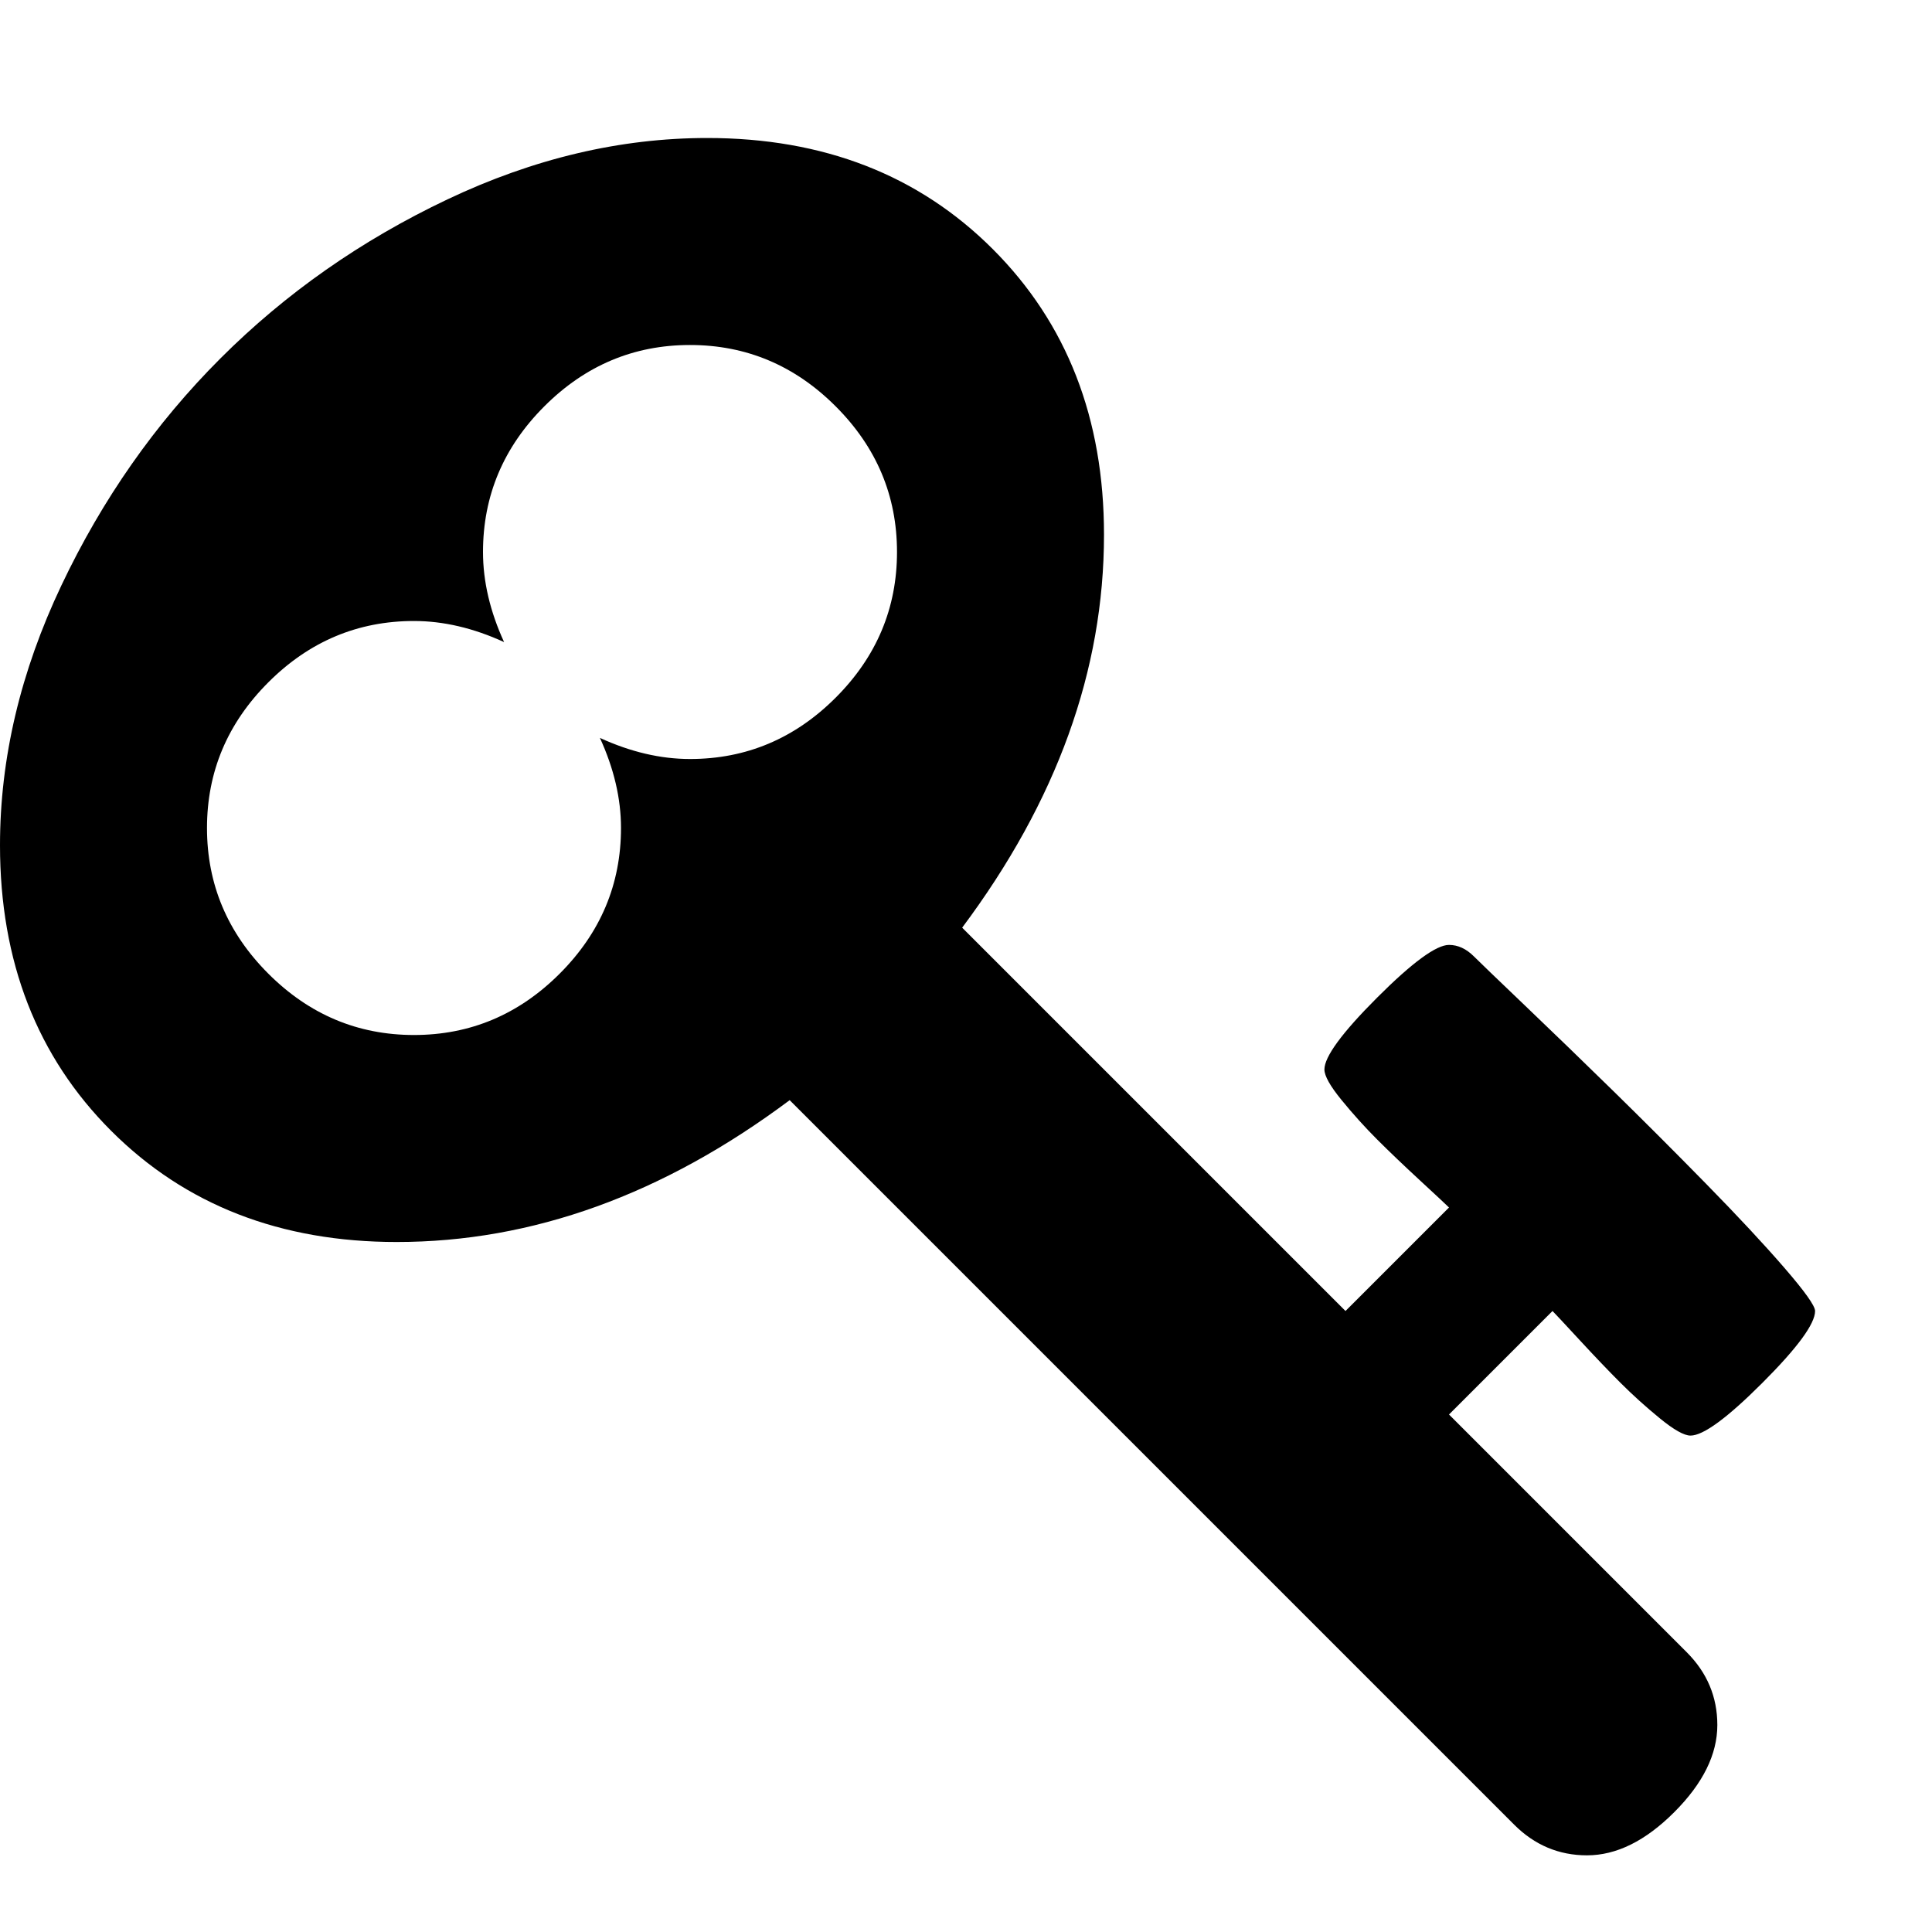
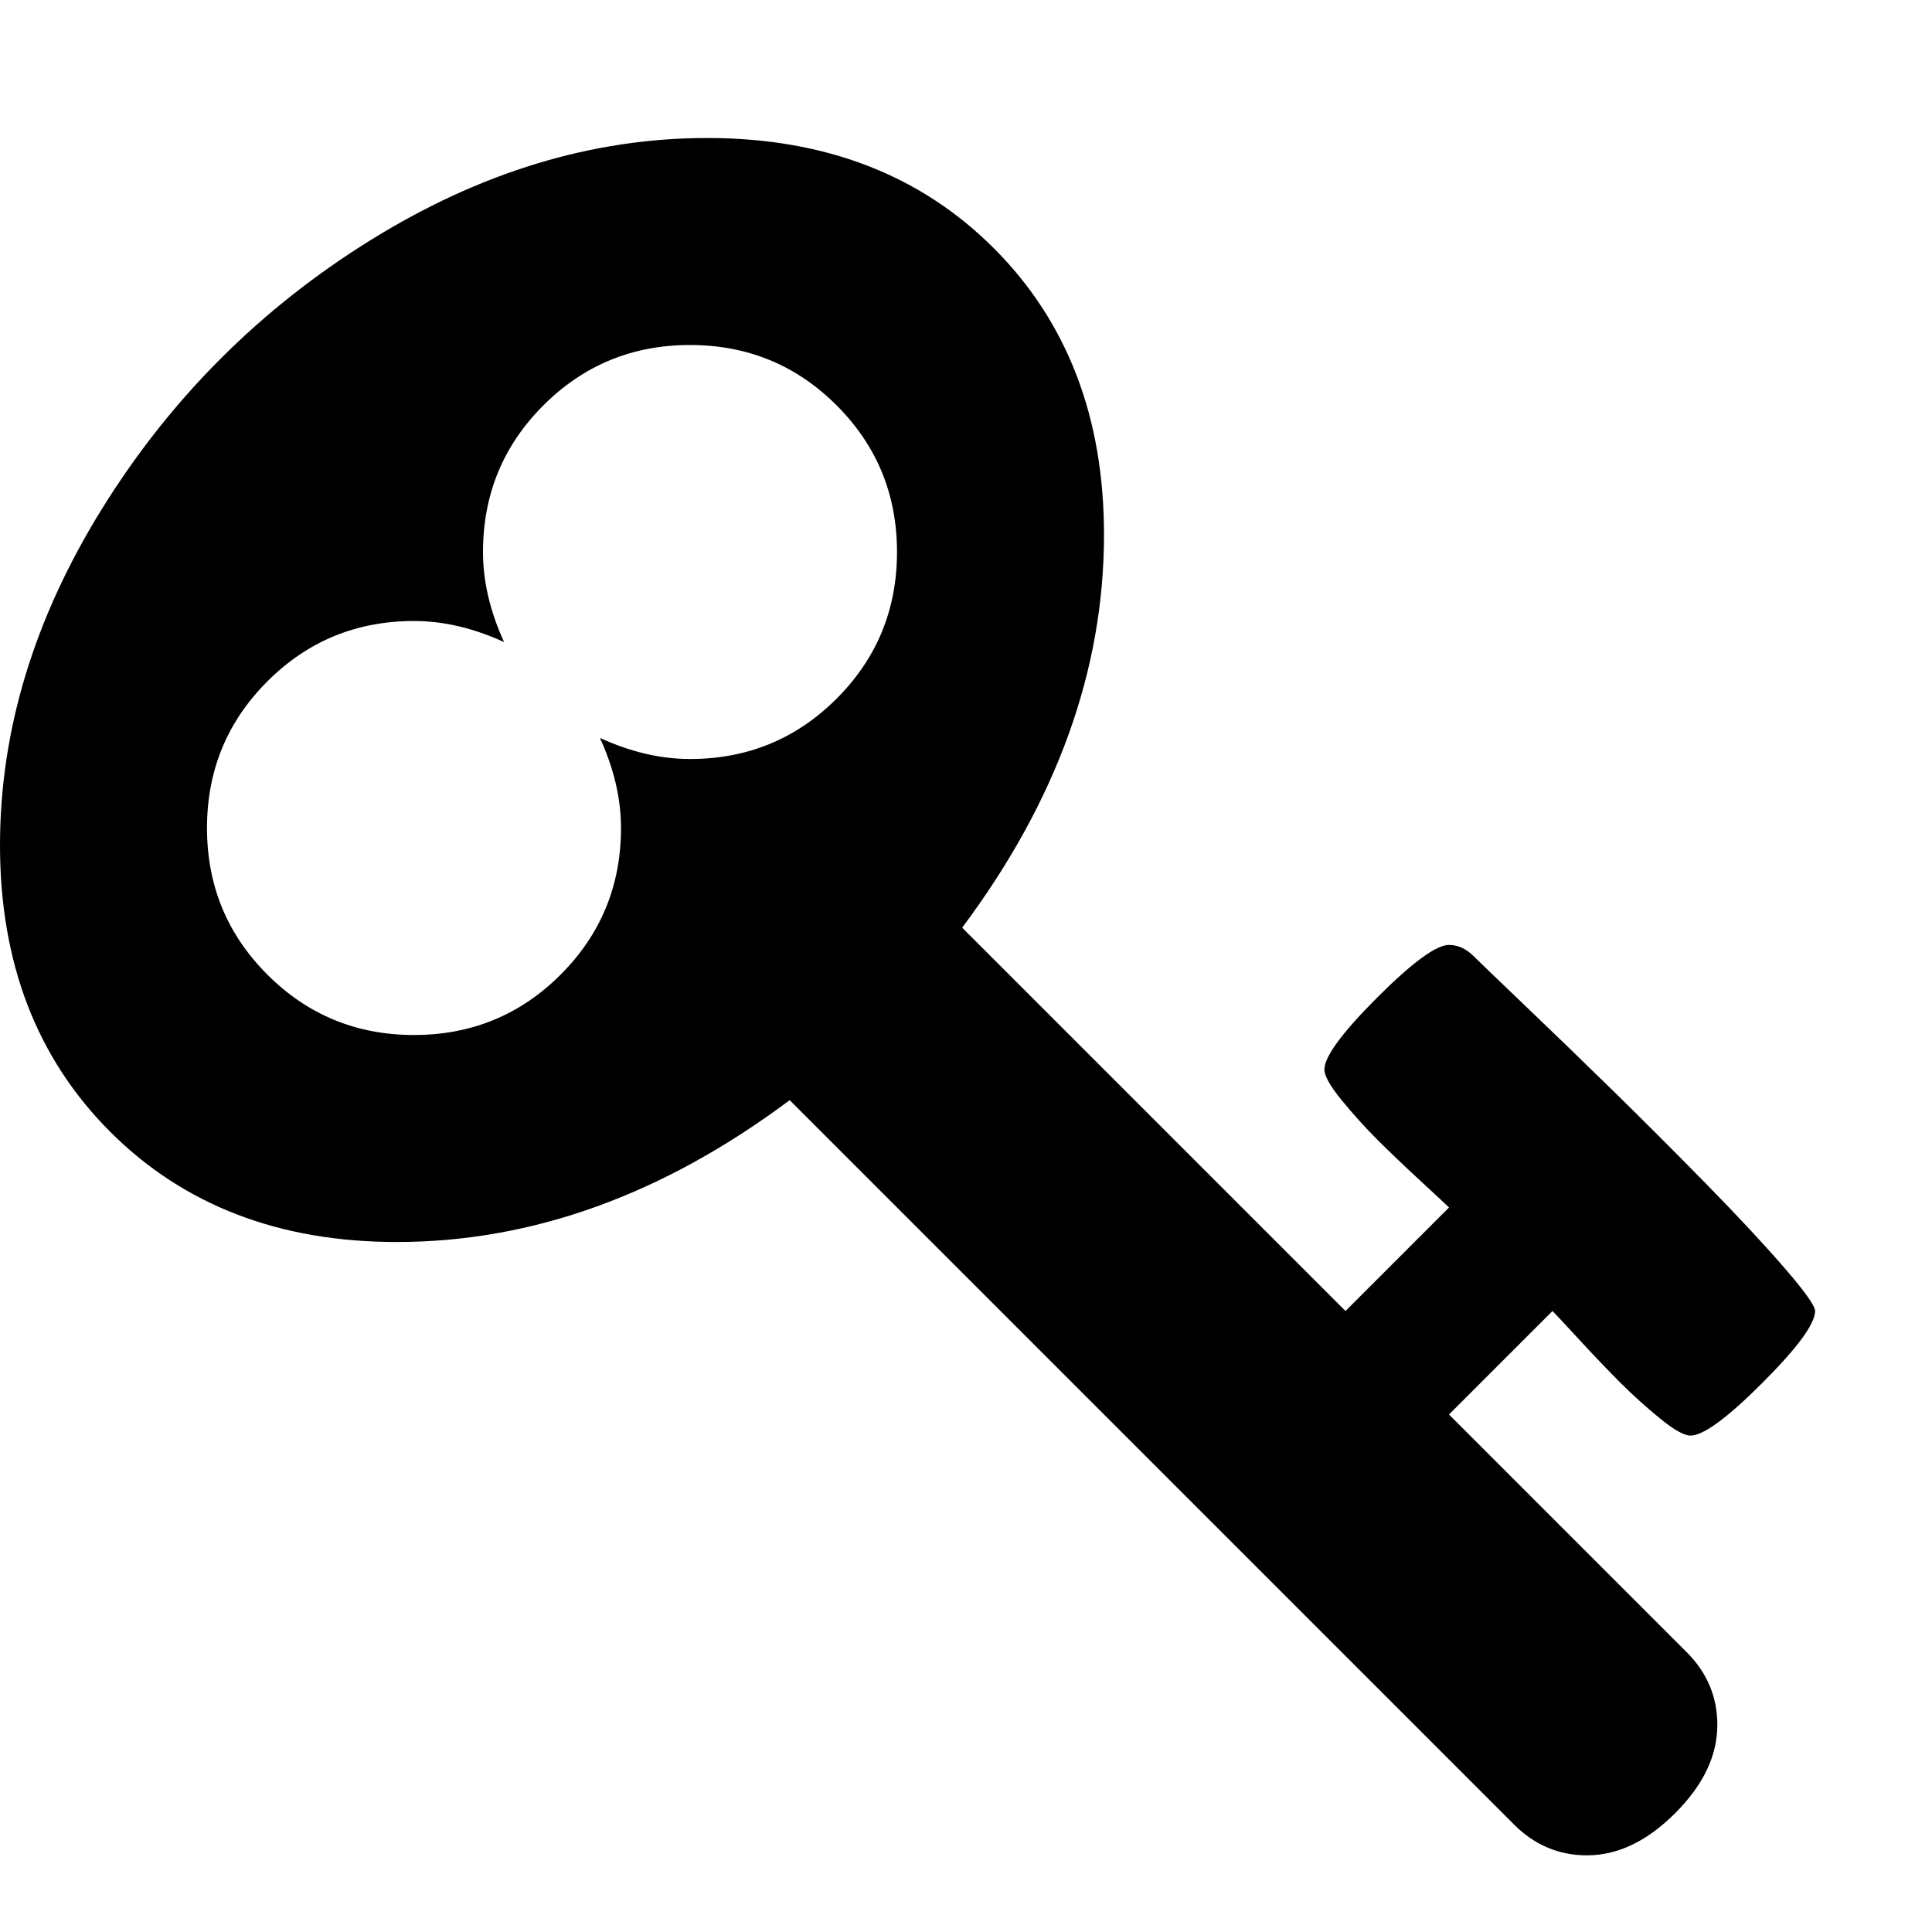
<svg xmlns="http://www.w3.org/2000/svg" viewBox="0 0 1008 1008">
-   <path fill="currentColor" d="M468 288q0-44-32-76t-76-32-76 32-32 76q0 23 11 47-24-11-47-11-44 0-76 32t-32 76 32 76 76 32 76-32 32-76q0-23-11-47 24 11 47 11 44 0 76-32t32-76zm479 396q0 10-27.5 37.5T882 749q-5 0-16-9t-20.5-18.5T824 699t-14-15l-54 54 124 124q16 16 16 38 0 23-22.5 45.5T828 968q-22 0-38-16L412 574q-99 74-205 74-91 0-149-58T0 441q0-68 32-135.5T115 187t118.5-83T369 72q91 0 149 58t58 149q0 106-74 205l200 200 54-54q-2-2-15-14t-22.5-21.5T700 574t-9-16q0-10 27.5-37.5T756 493q7 0 13 6 4 4 26.5 25.5t46 44.5 48.5 48.5 41 44 16 22.5z" />
+   <path fill="currentColor" d="M947 684q0 10-27.5 37.5T882 749q-5 0-16-9t-20.5-18.5T824 699t-14-15l-54 54 124 124q16 16 16 38 0 24-22 46t-46 22q-22 0-38-16L412 574q-99 74-205 74-92 0-149.5-57.5T0 441q0-90 53.5-176T193 125.5 369 72q92 0 149.5 57.5T576 279q0 106-74 205l200 200 54-54q-2-2-15-14t-22.5-21.5T700 574t-9-16q0-10 27.5-37.5T756 493q7 0 13 6 4 4 26.5 25.5t46 44.5 48.5 48.5 41 44 16 22.5zM468 288q0-45-31.5-76.5T360 180t-76.5 31.5T252 288q0 23 11 47-24-11-47-11-45 0-76.5 31.5T108 432t31.5 76.5T216 540t76.5-31.5T324 432q0-23-11-47 24 11 47 11 45 0 76.5-31.5T468 288z" />
</svg>
